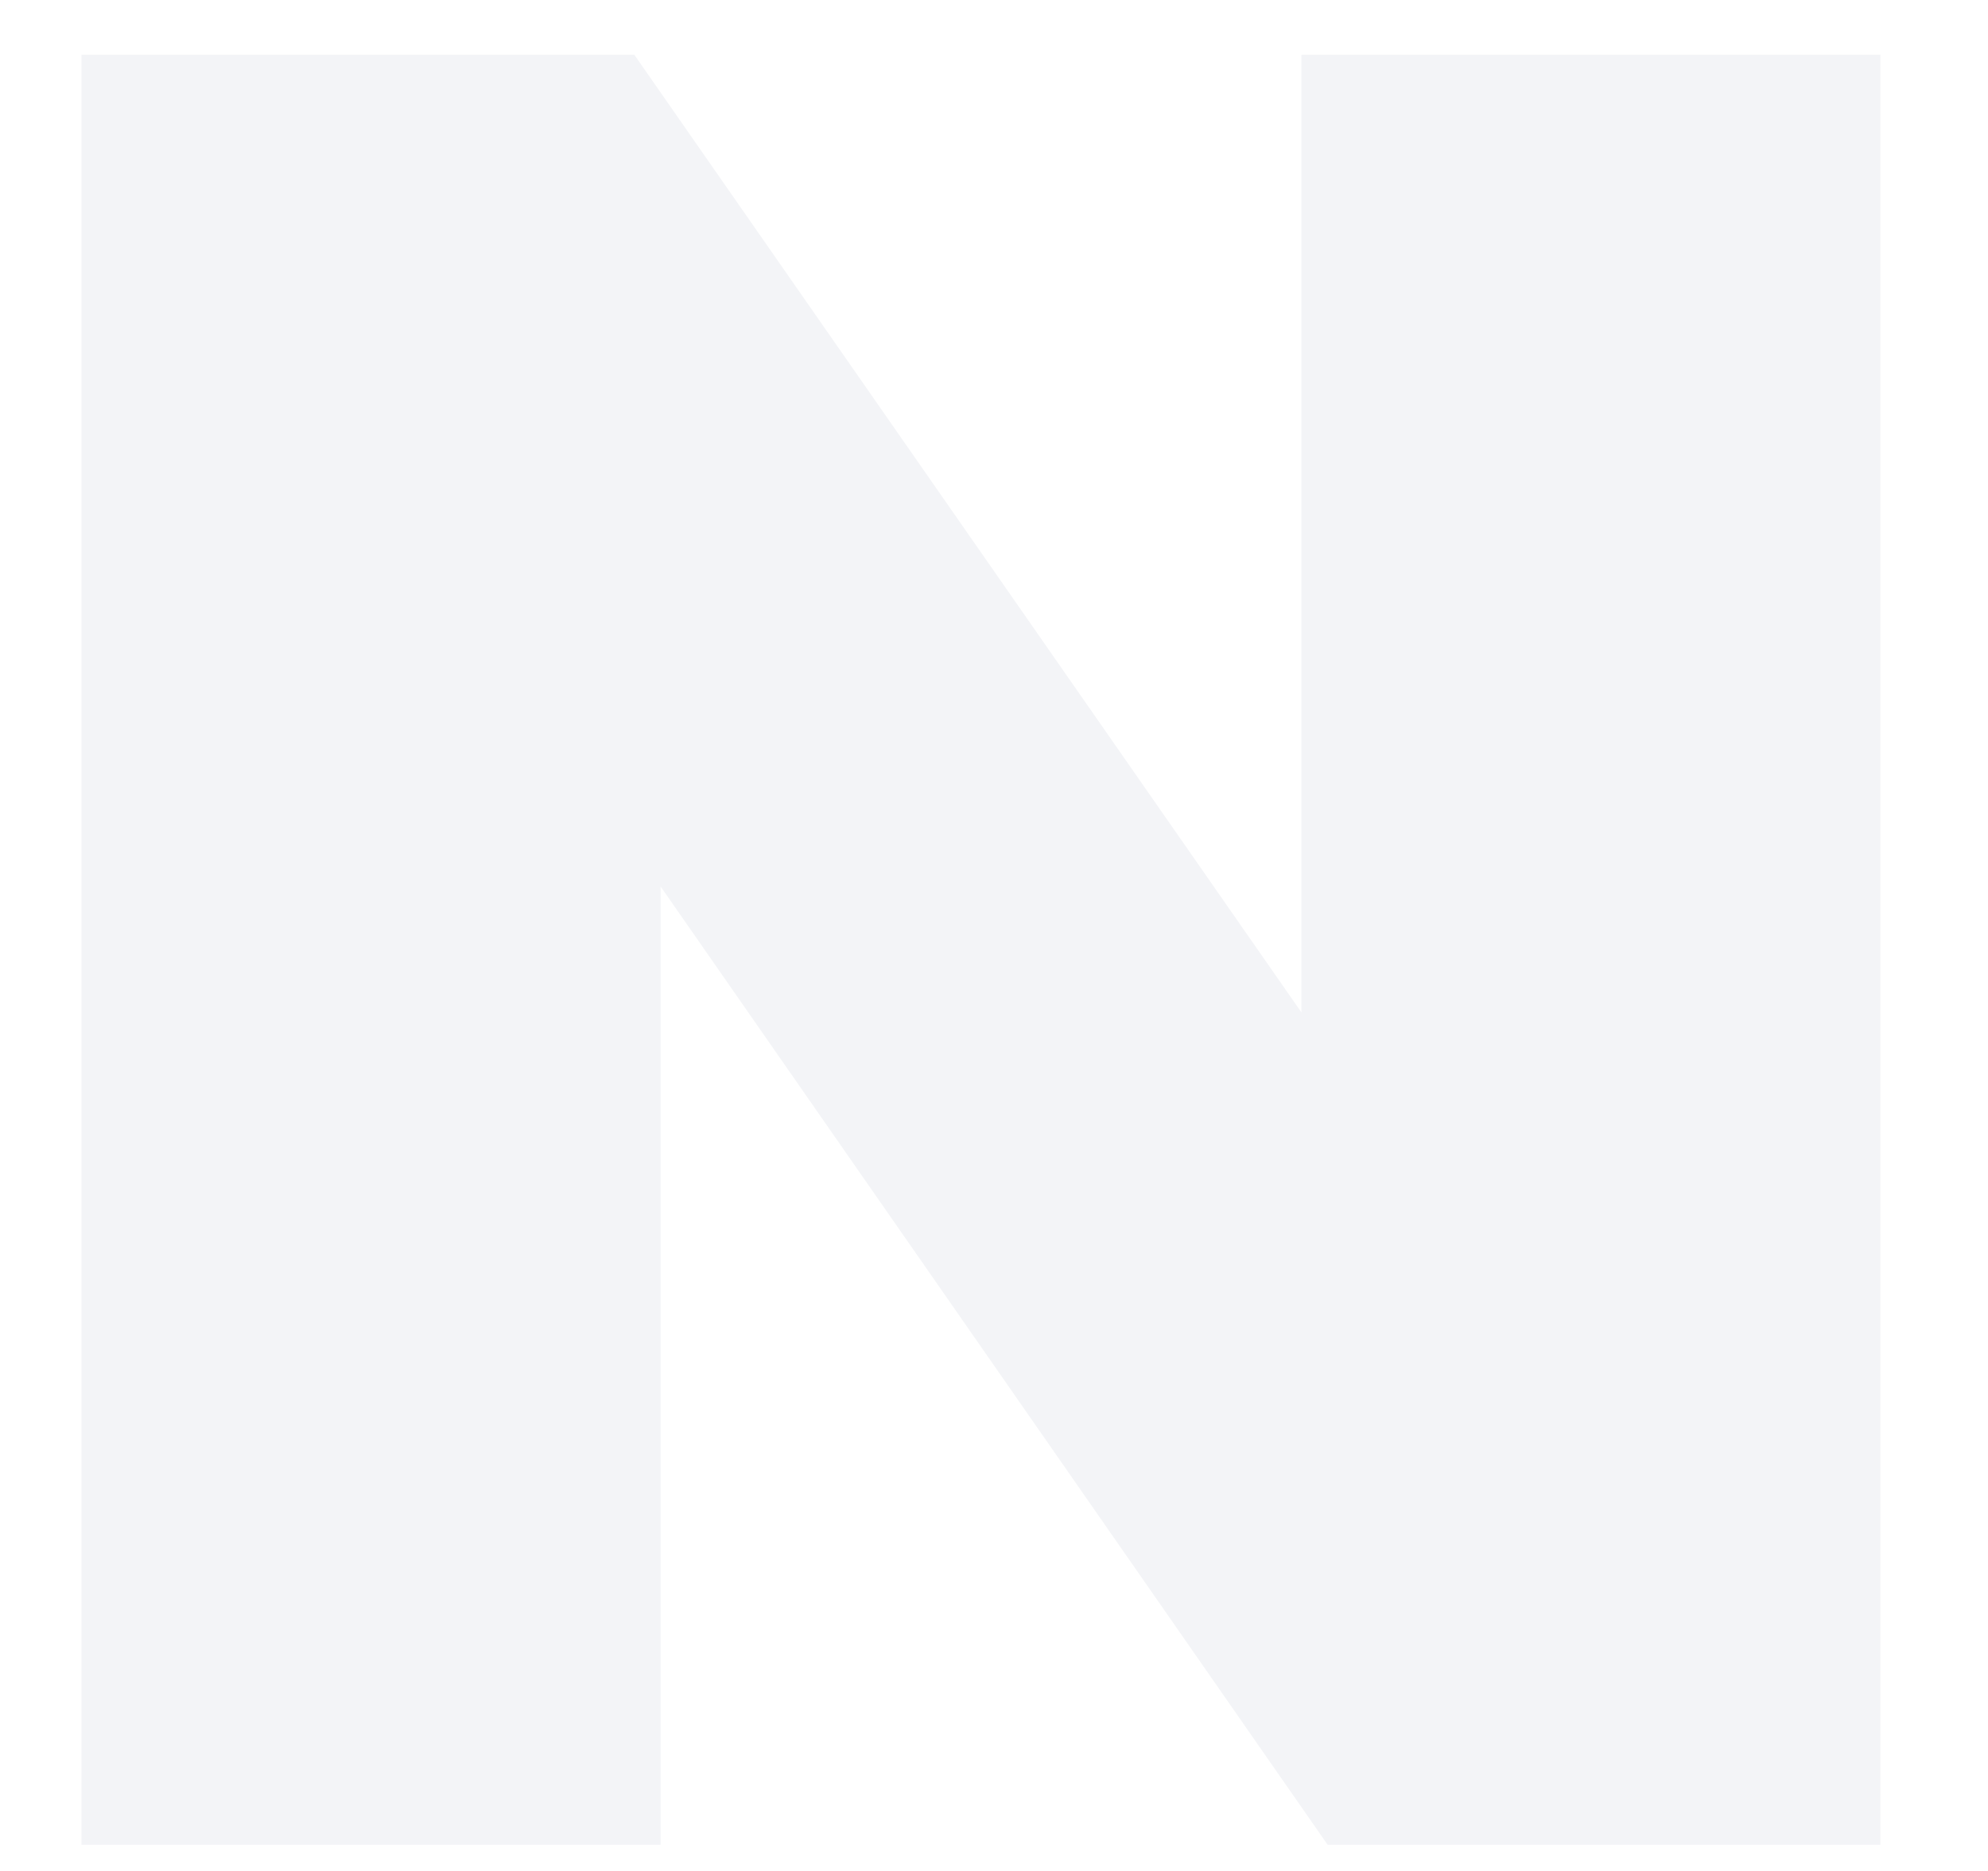
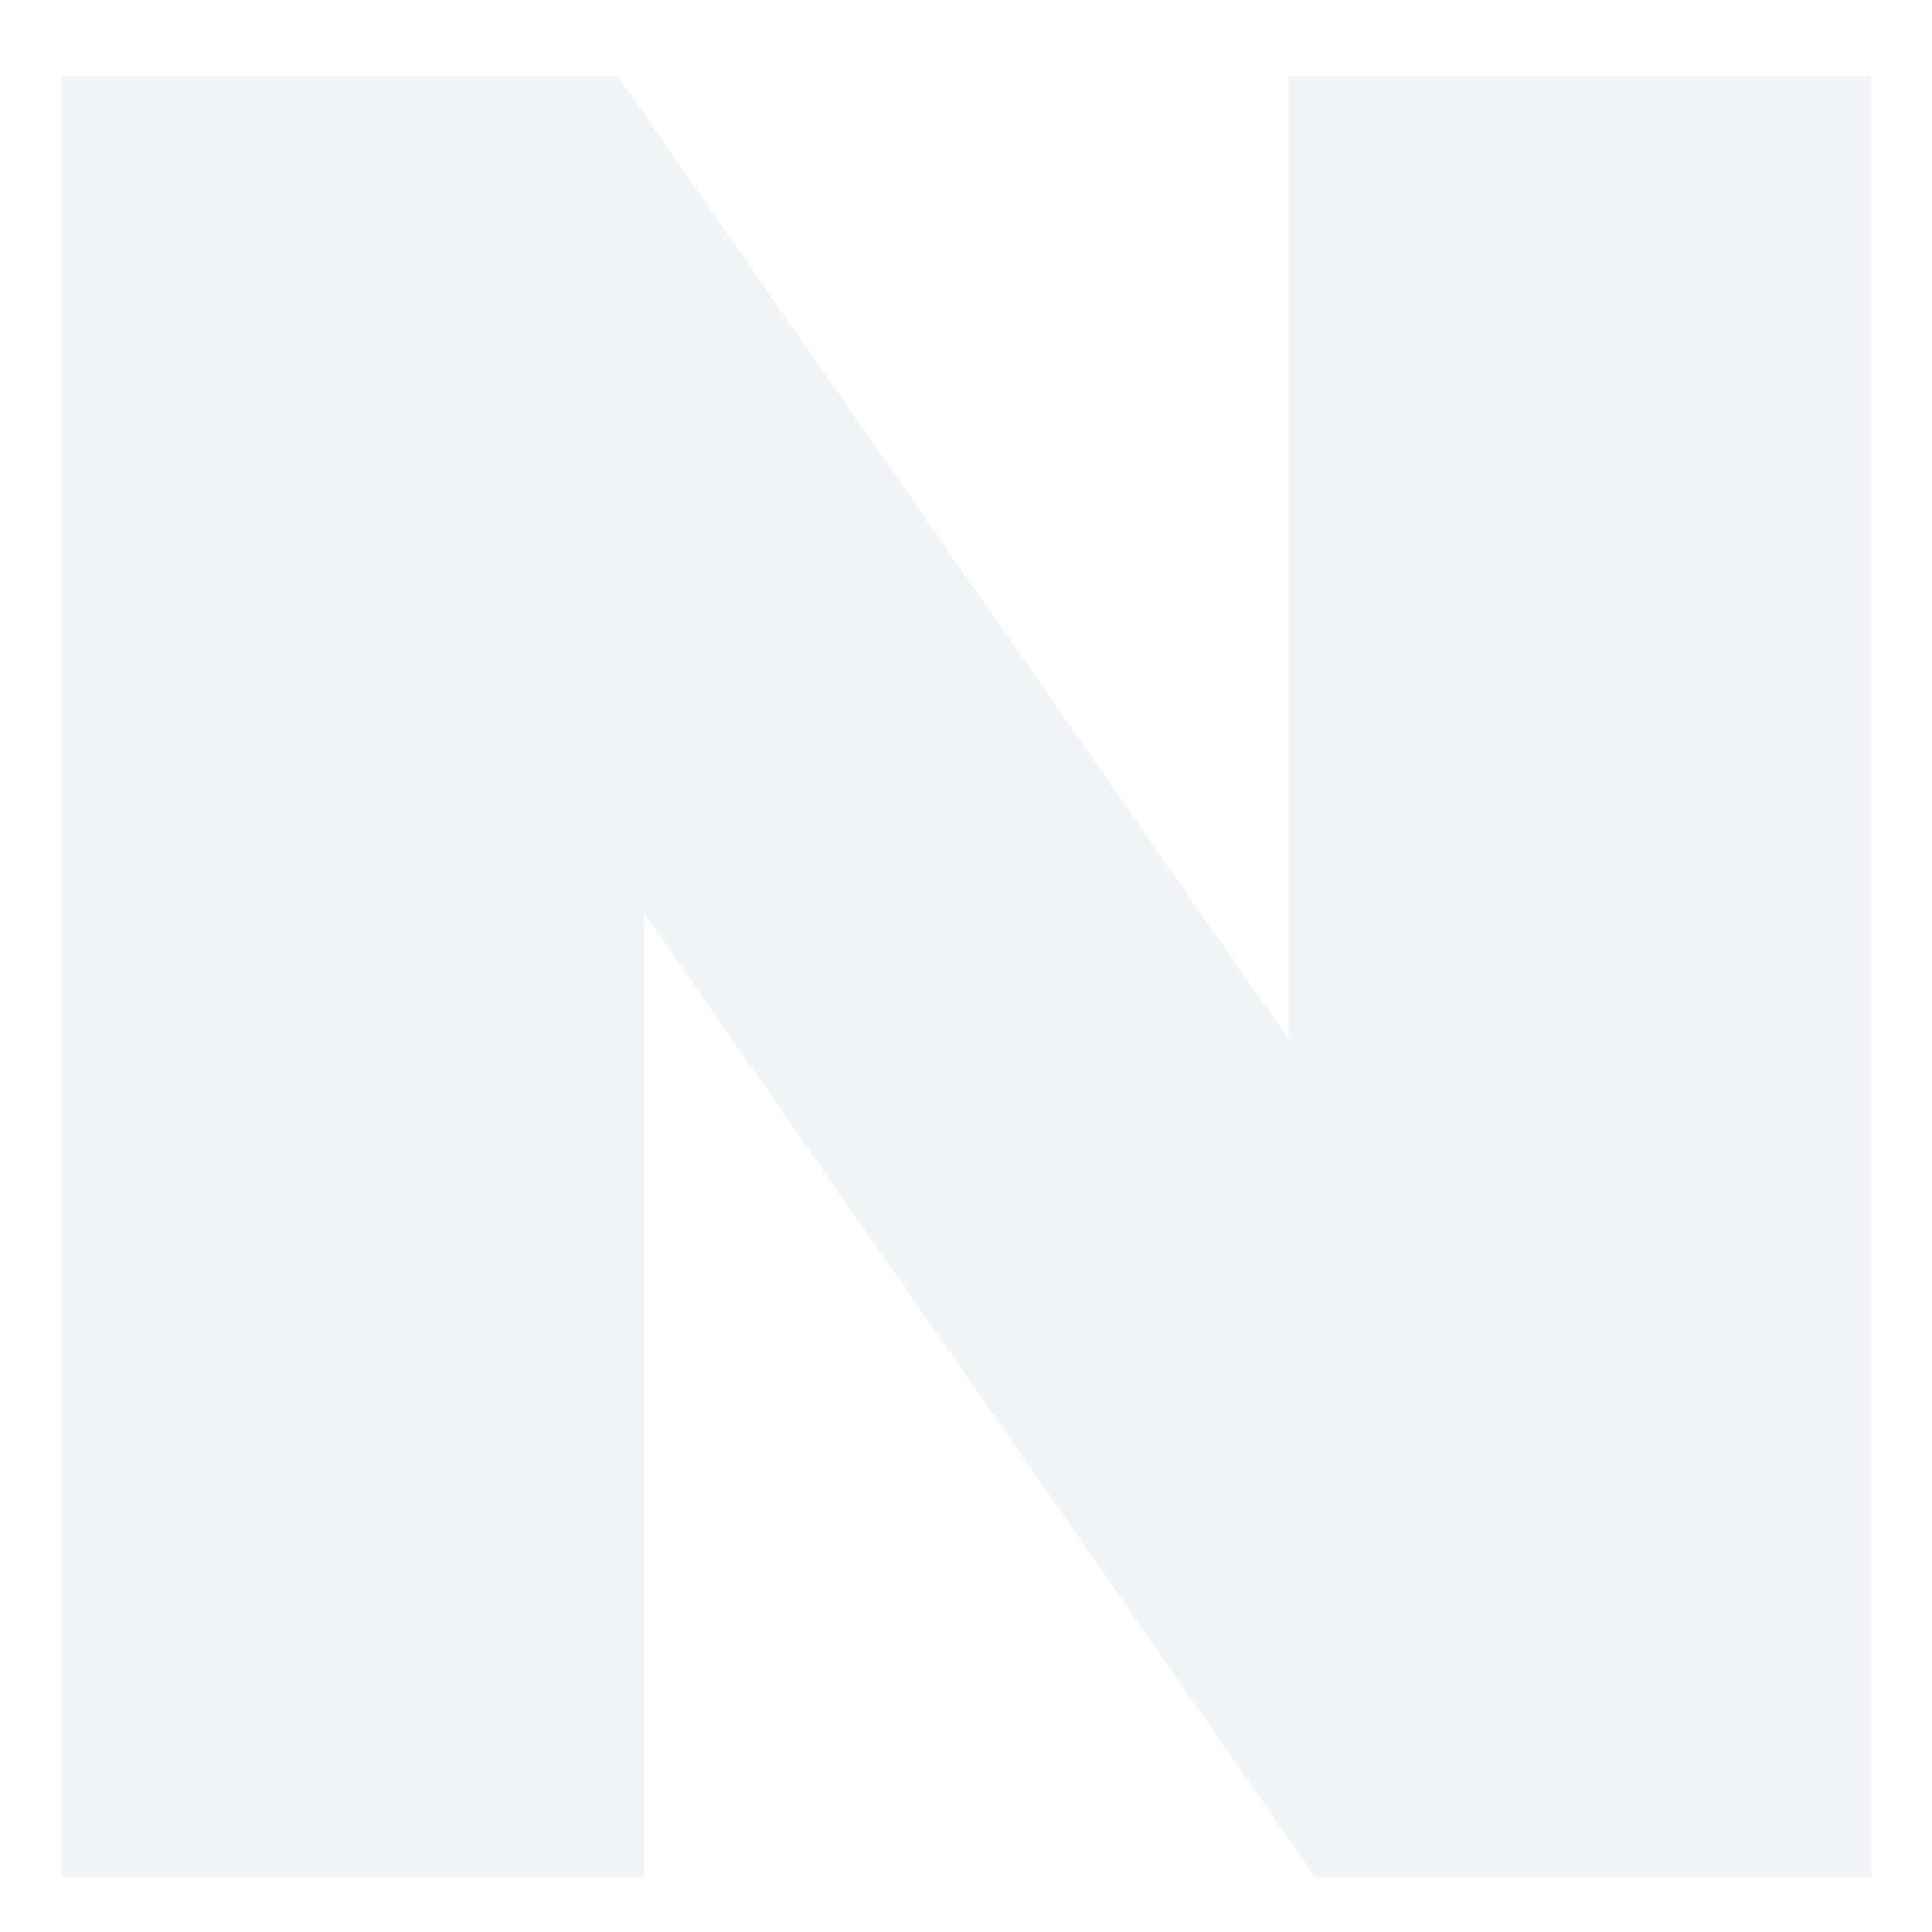
- <svg xmlns="http://www.w3.org/2000/svg" width="17" height="16" viewBox="0 0 17 16" fill="none">
-   <path d="M11.129 8.658L5.424 0.468H0.697V15.776H5.649V7.581L11.353 15.776H16.08V0.468H11.129V8.658Z" fill="#F3F4F7" />
+ <svg xmlns="http://www.w3.org/2000/svg" width="20" height="20" viewBox="0 0 20 20" fill="none">
+   <path d="M13.34 10.762L6.393 0.788H0.637V19.43H6.667V9.451L13.613 19.43H19.37V0.788H13.34V10.762Z" fill="#F3F4F6" />
</svg>
